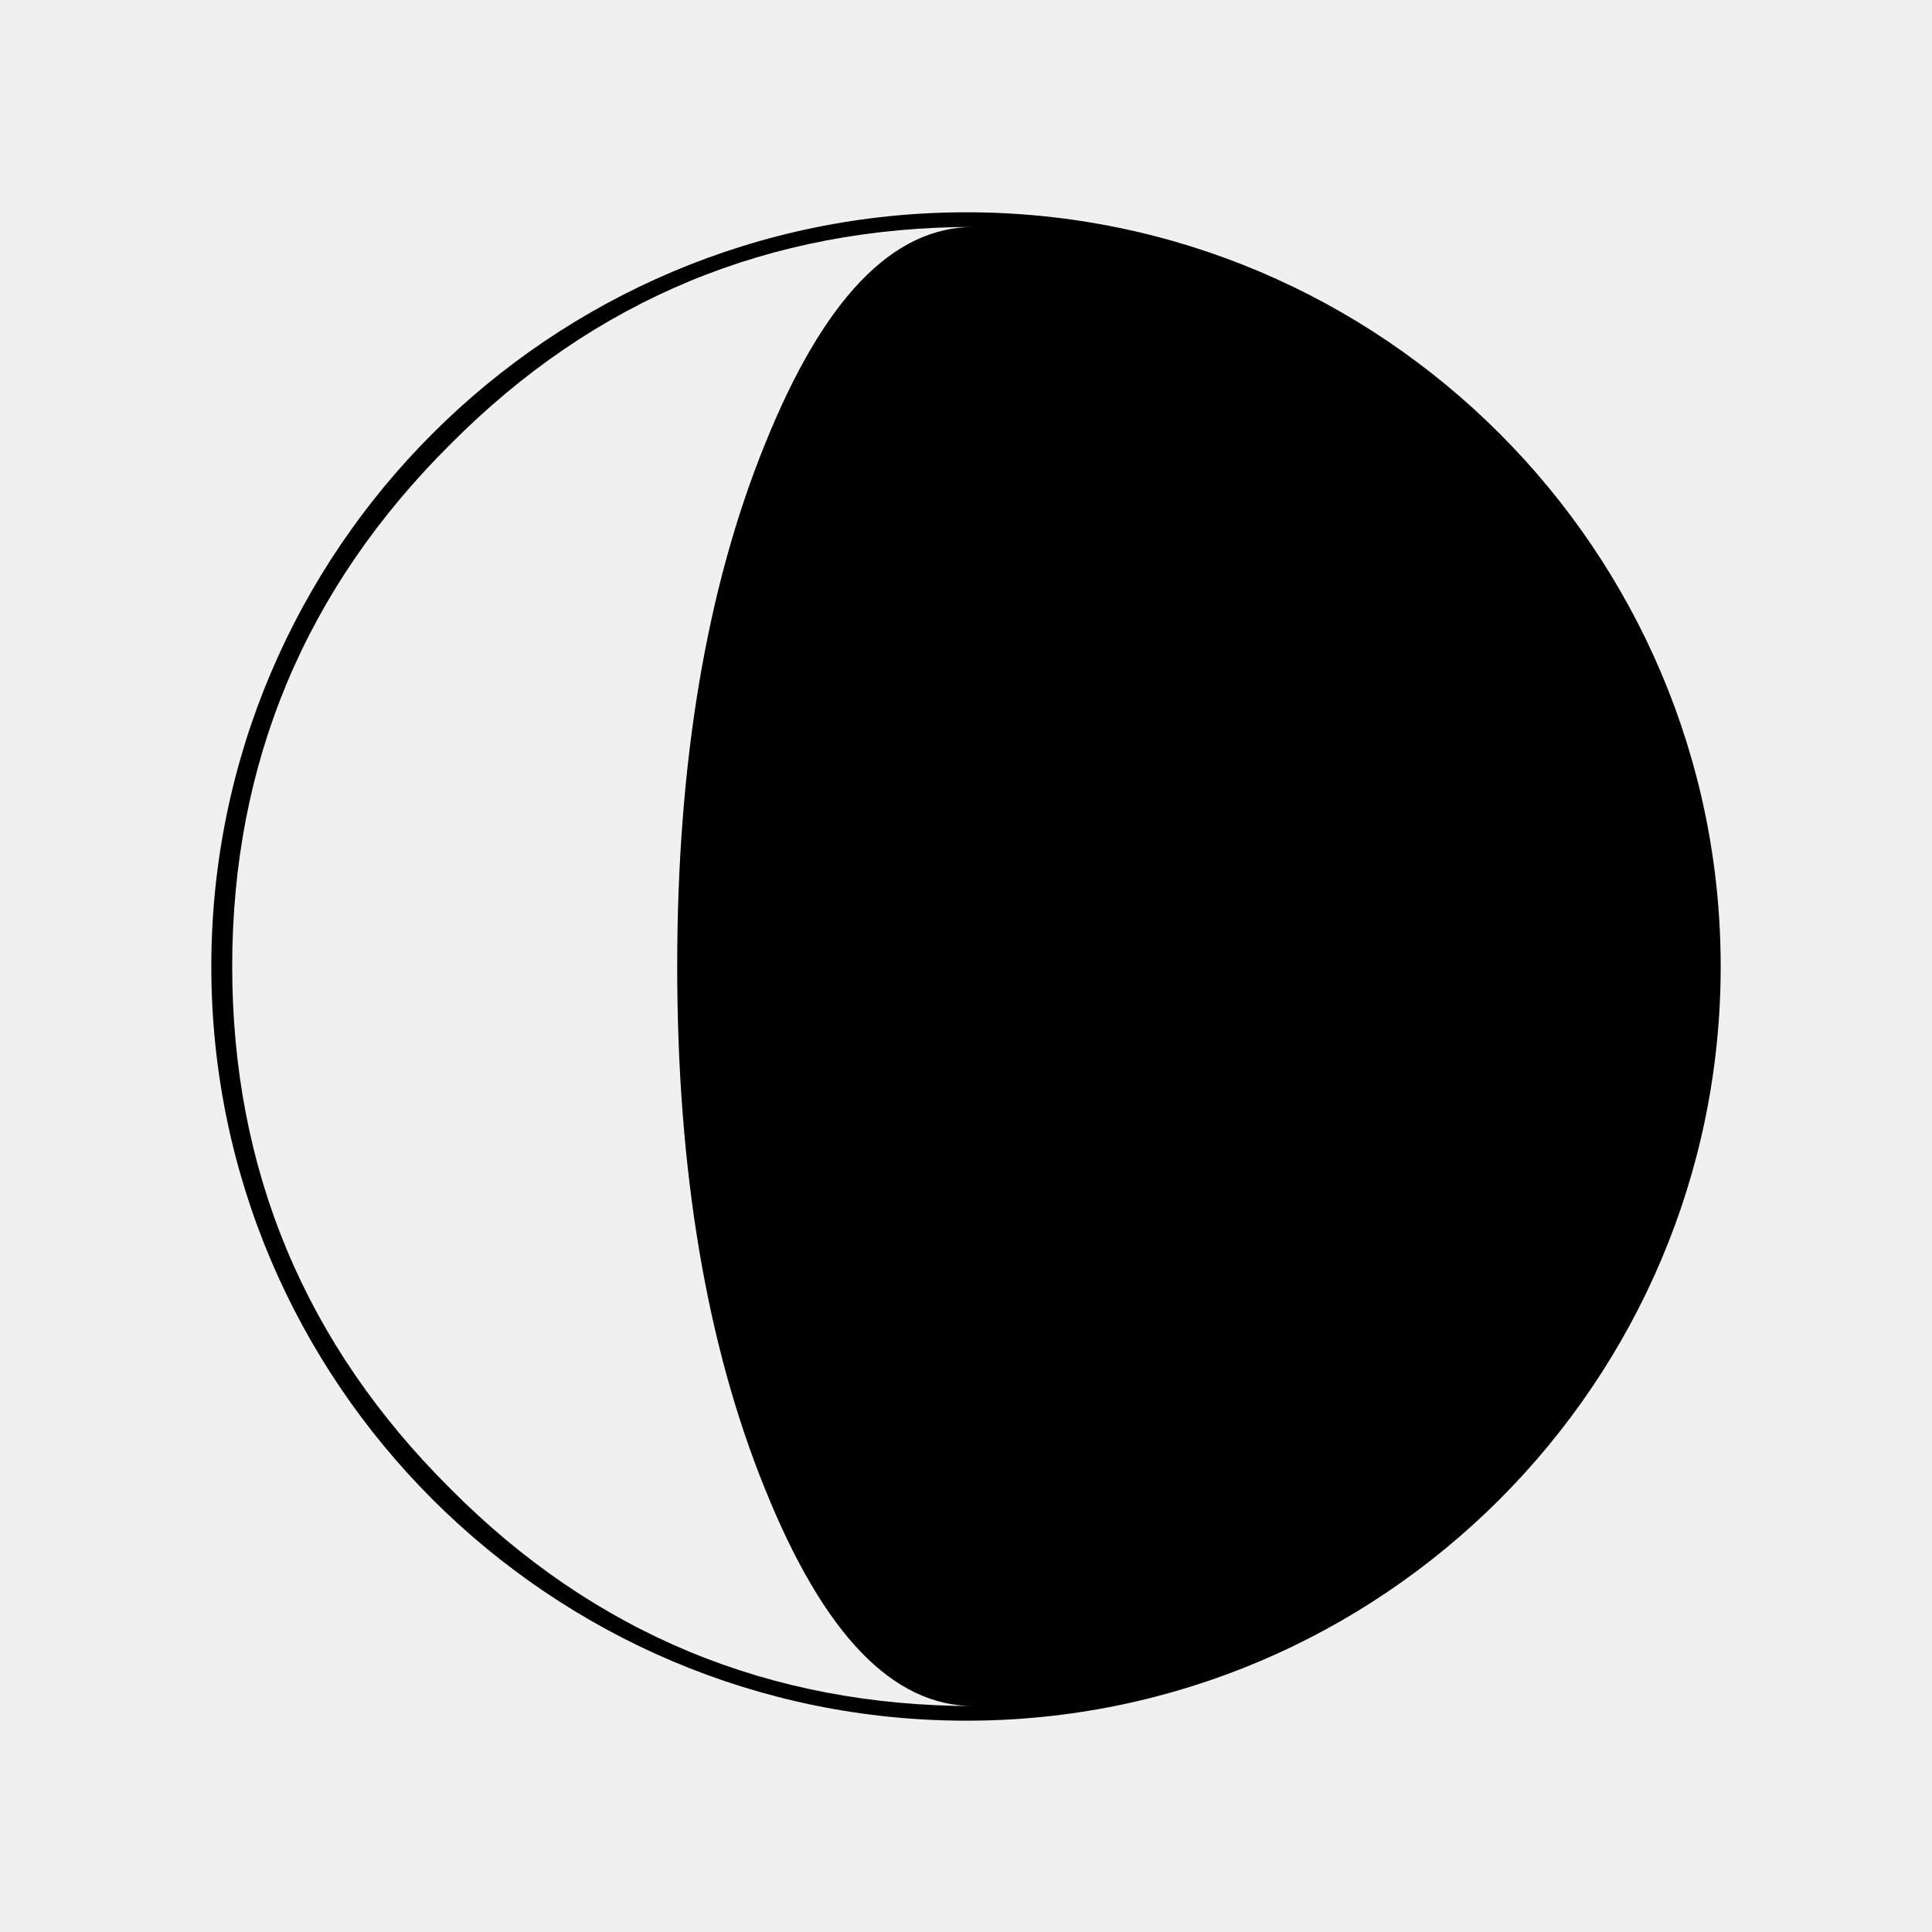
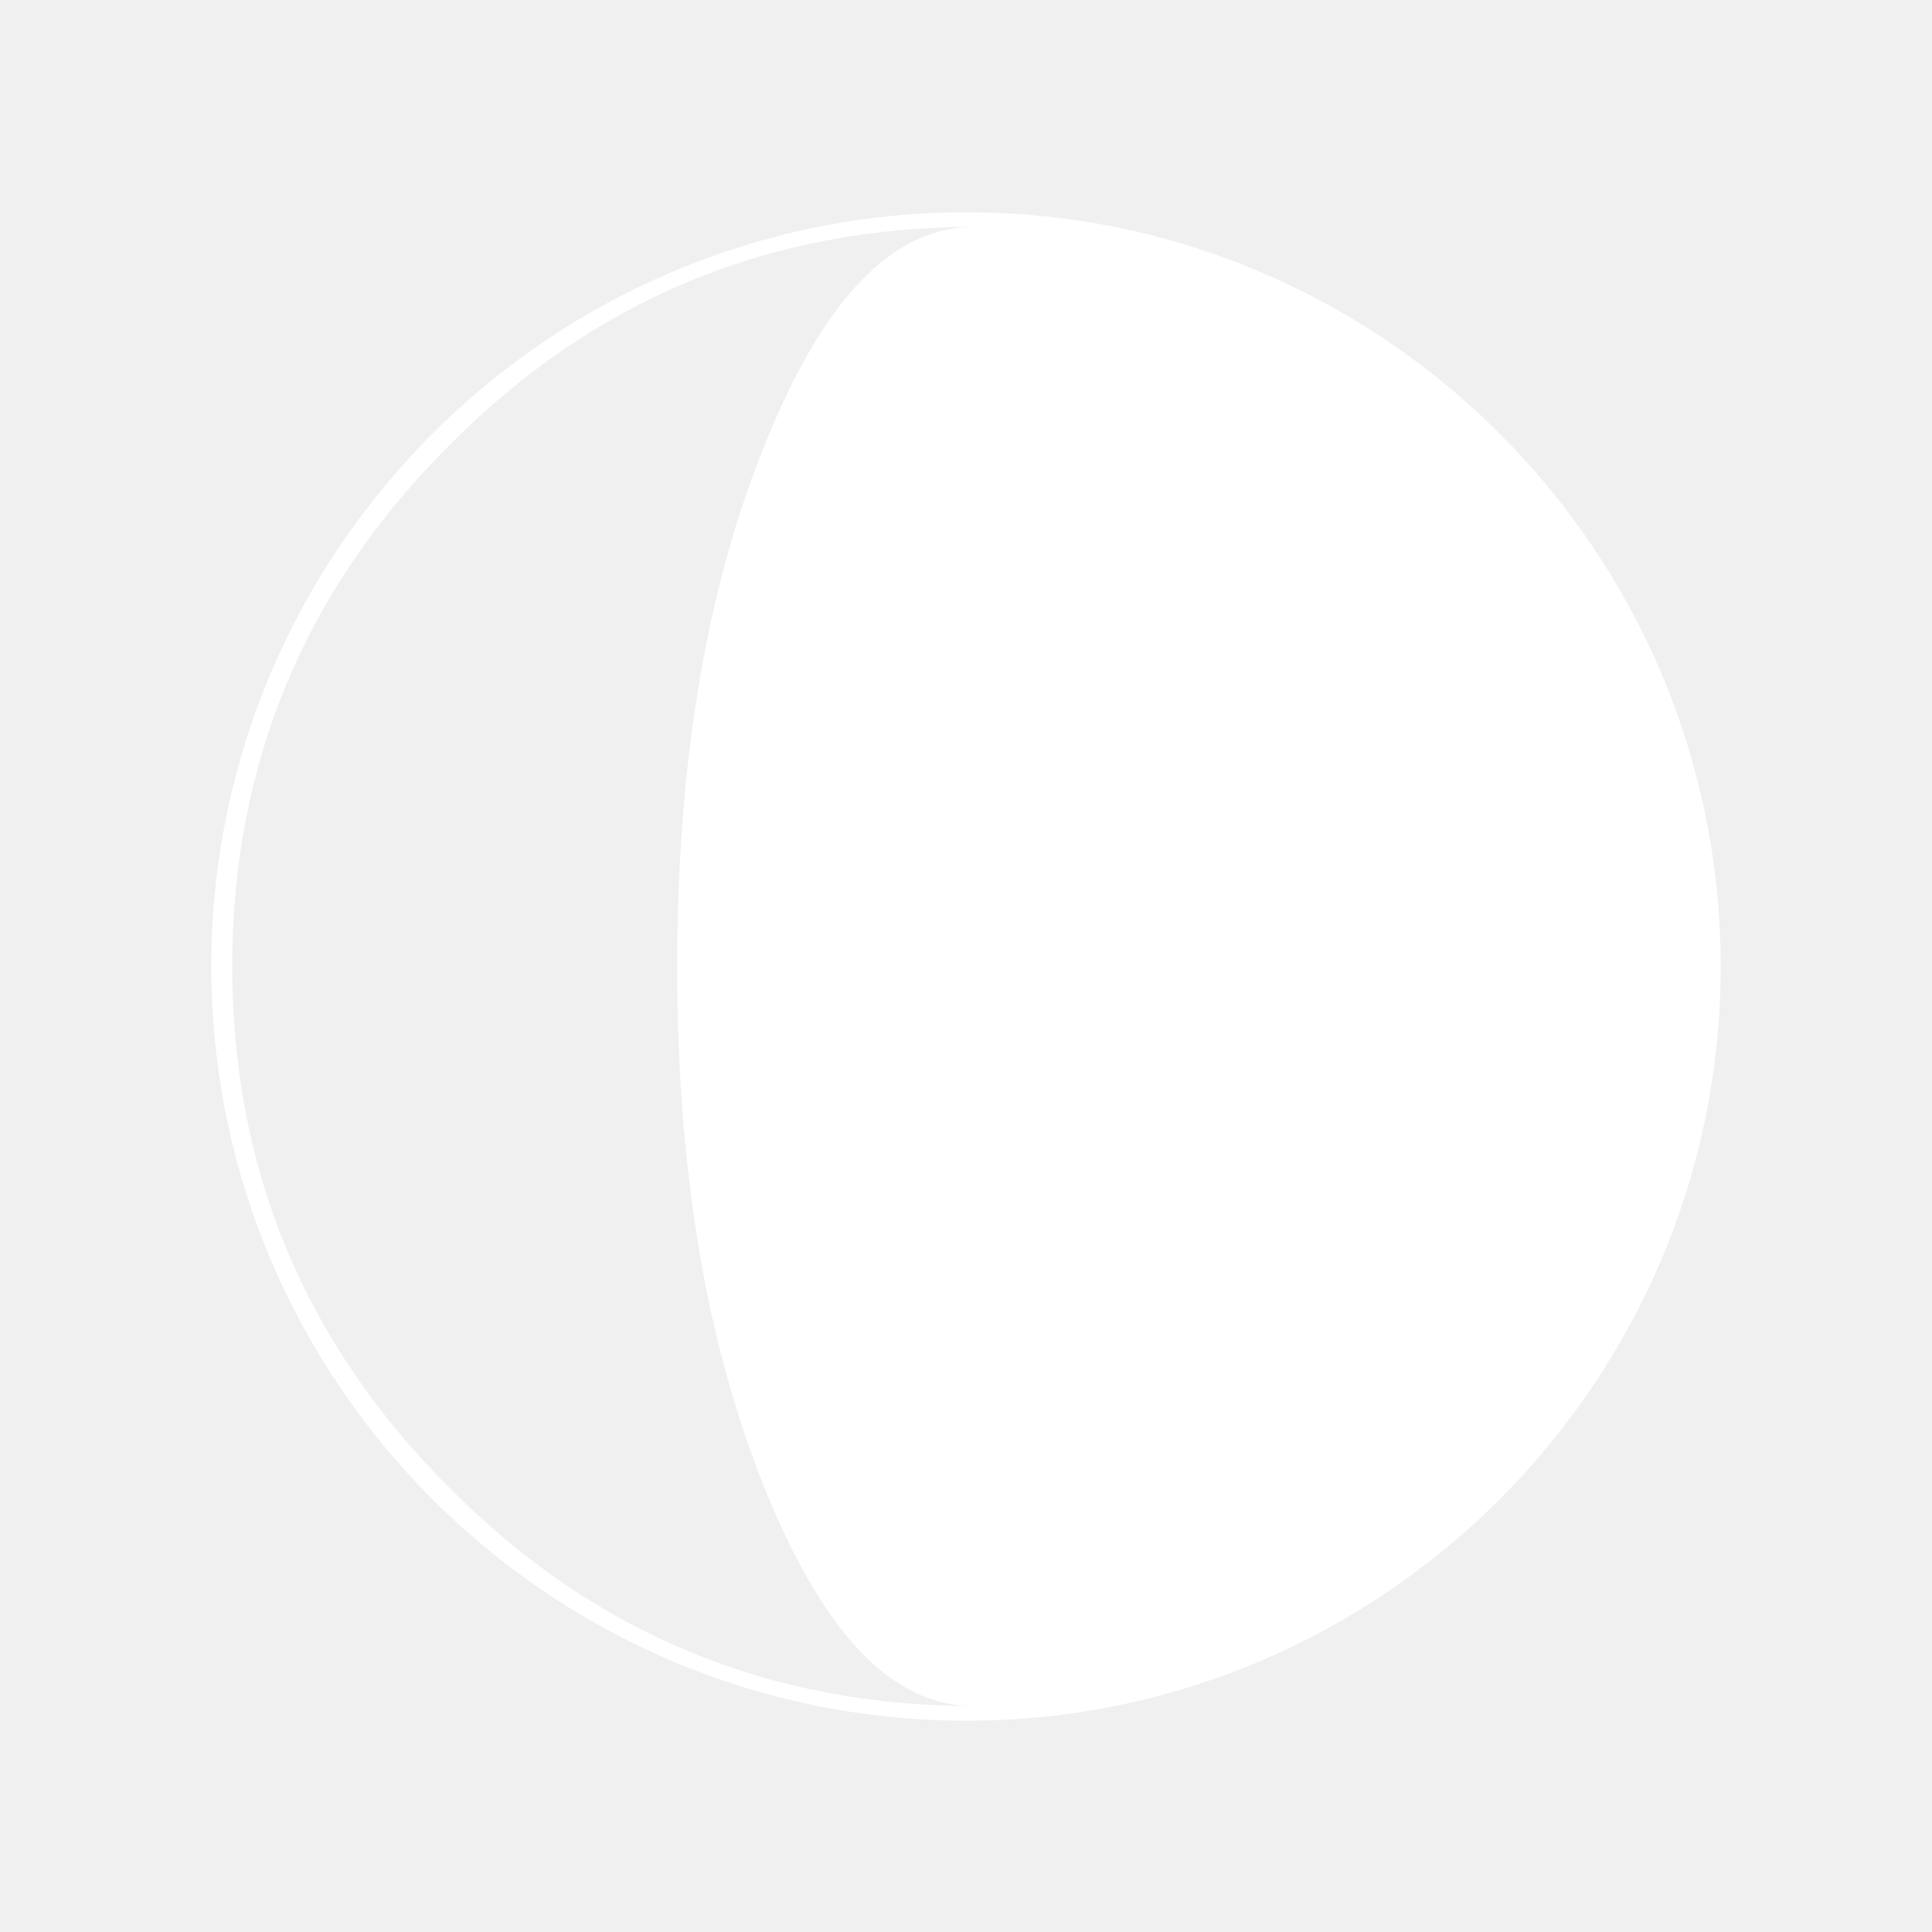
<svg xmlns="http://www.w3.org/2000/svg" version="1.1" id="Layer_1" x="0px" y="0px" width="512px" height="512px" viewBox="0 0 512 512" enable-background="new 0 0 512 512" xml:space="preserve">
  <defs id="defs78">
    <pattern y="0" x="0" height="6" width="6" patternUnits="userSpaceOnUse" id="EMFhbasepattern" />
    <pattern y="0" x="0" height="6" width="6" patternUnits="userSpaceOnUse" id="EMFhbasepattern-5" />
    <pattern y="0" x="0" height="6" width="6" patternUnits="userSpaceOnUse" id="EMFhbasepattern-1" />
    <pattern y="0" x="0" height="6" width="6" patternUnits="userSpaceOnUse" id="EMFhbasepattern-17" />
    <pattern y="0" x="0" height="6" width="6" patternUnits="userSpaceOnUse" id="EMFhbasepattern-8" />
  </defs>
-   <path id="path3766" d="M 256.129,56.258 C 145.693,56.258 56,145.951 56,256.129 56,366.307 145.693,456 256.129,456 366.307,456 456,366.307 456,256.129 456,145.951 366.307,56.258 256.129,56.258 Z M 202.72,394.544 c 15.503,38.479 33.773,57.581 55.366,57.581 -54,0 -100.508,-19.101 -138.71,-57.581 -38.461,-38.202 -57.839,-84.433 -57.839,-138.415 0,-53.982 19.378,-100.212 57.839,-138.415 C 157.578,79.235 204.085,60.134 258.086,60.134 c -21.593,0 -39.863,19.101 -55.366,57.581 -15.502,38.202 -23.254,84.433 -23.254,138.415 0,53.982 7.751,100.212 23.254,138.415 z" style="fill:#000000;fill-opacity:1;fill-rule:nonzero;stroke:none" />
+   <path id="path3766" d="M 256.129,56.258 C 145.693,56.258 56,145.951 56,256.129 56,366.307 145.693,456 256.129,456 366.307,456 456,366.307 456,256.129 456,145.951 366.307,56.258 256.129,56.258 Z M 202.72,394.544 c 15.503,38.479 33.773,57.581 55.366,57.581 -54,0 -100.508,-19.101 -138.71,-57.581 -38.461,-38.202 -57.839,-84.433 -57.839,-138.415 0,-53.982 19.378,-100.212 57.839,-138.415 C 157.578,79.235 204.085,60.134 258.086,60.134 c -21.593,0 -39.863,19.101 -55.366,57.581 -15.502,38.202 -23.254,84.433 -23.254,138.415 0,53.982 7.751,100.212 23.254,138.415 z" style="fill:#fff;fill-opacity:1;fill-rule:nonzero;stroke:none" />
</svg>
